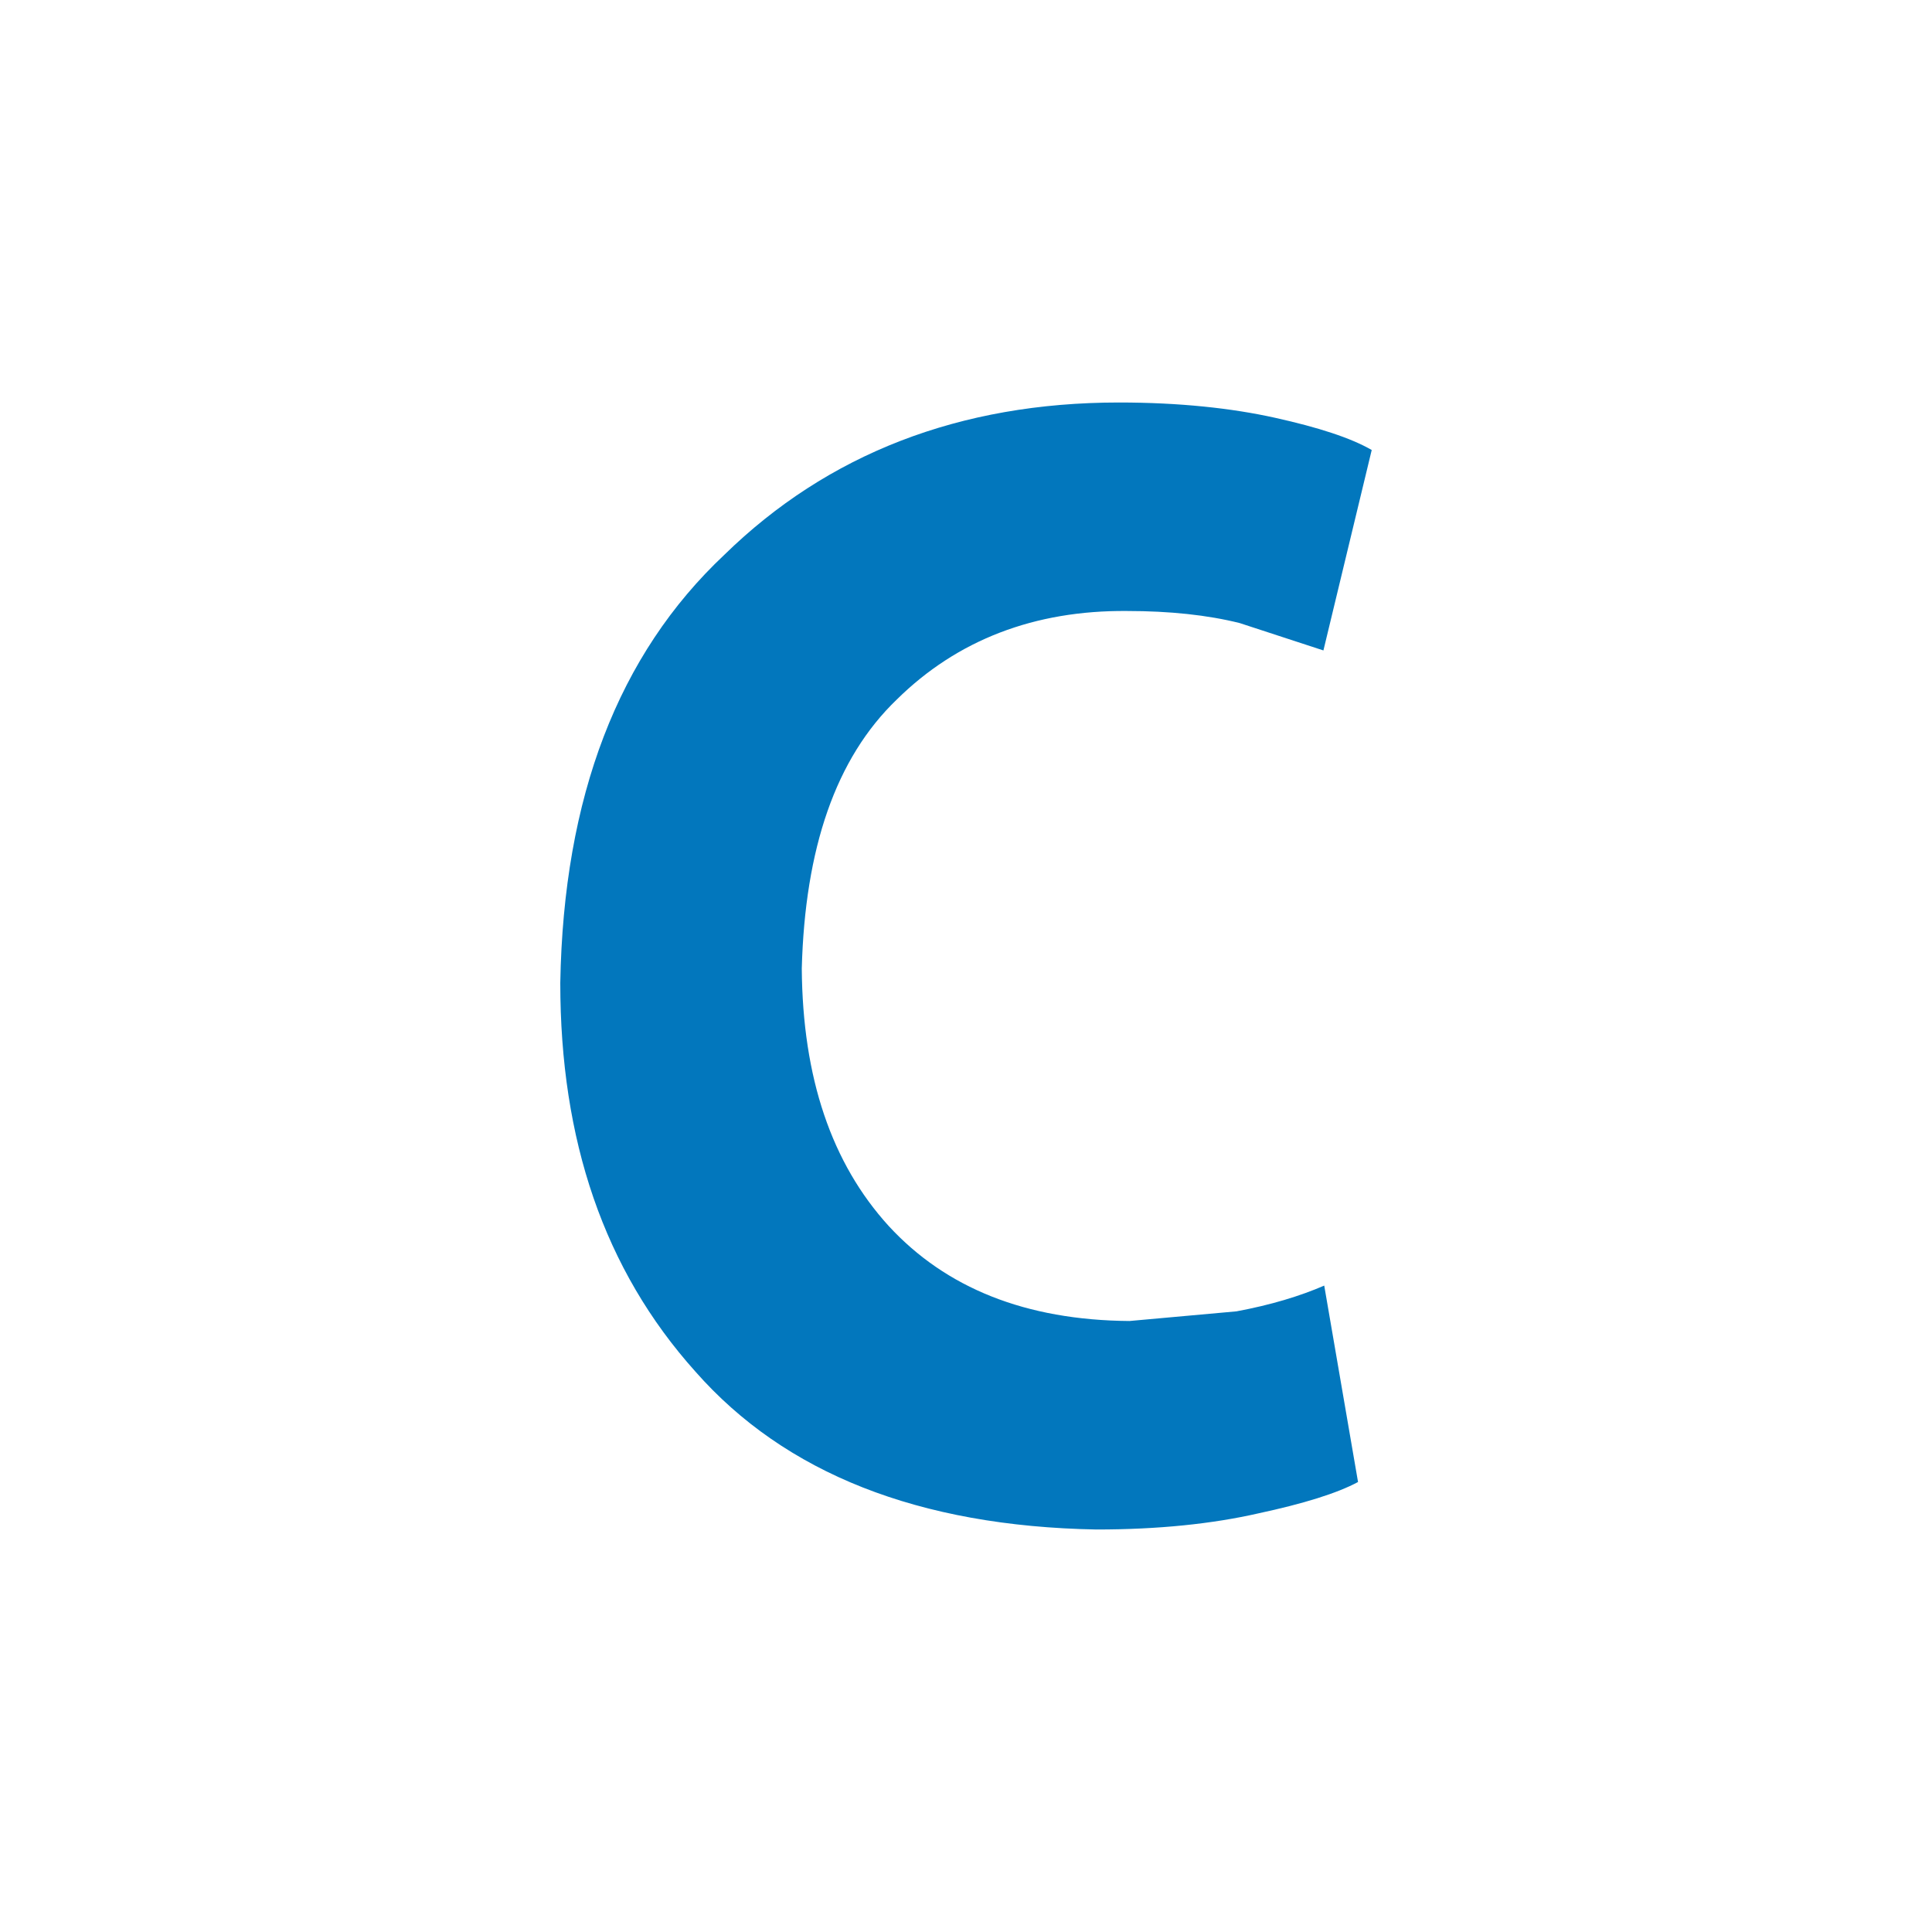
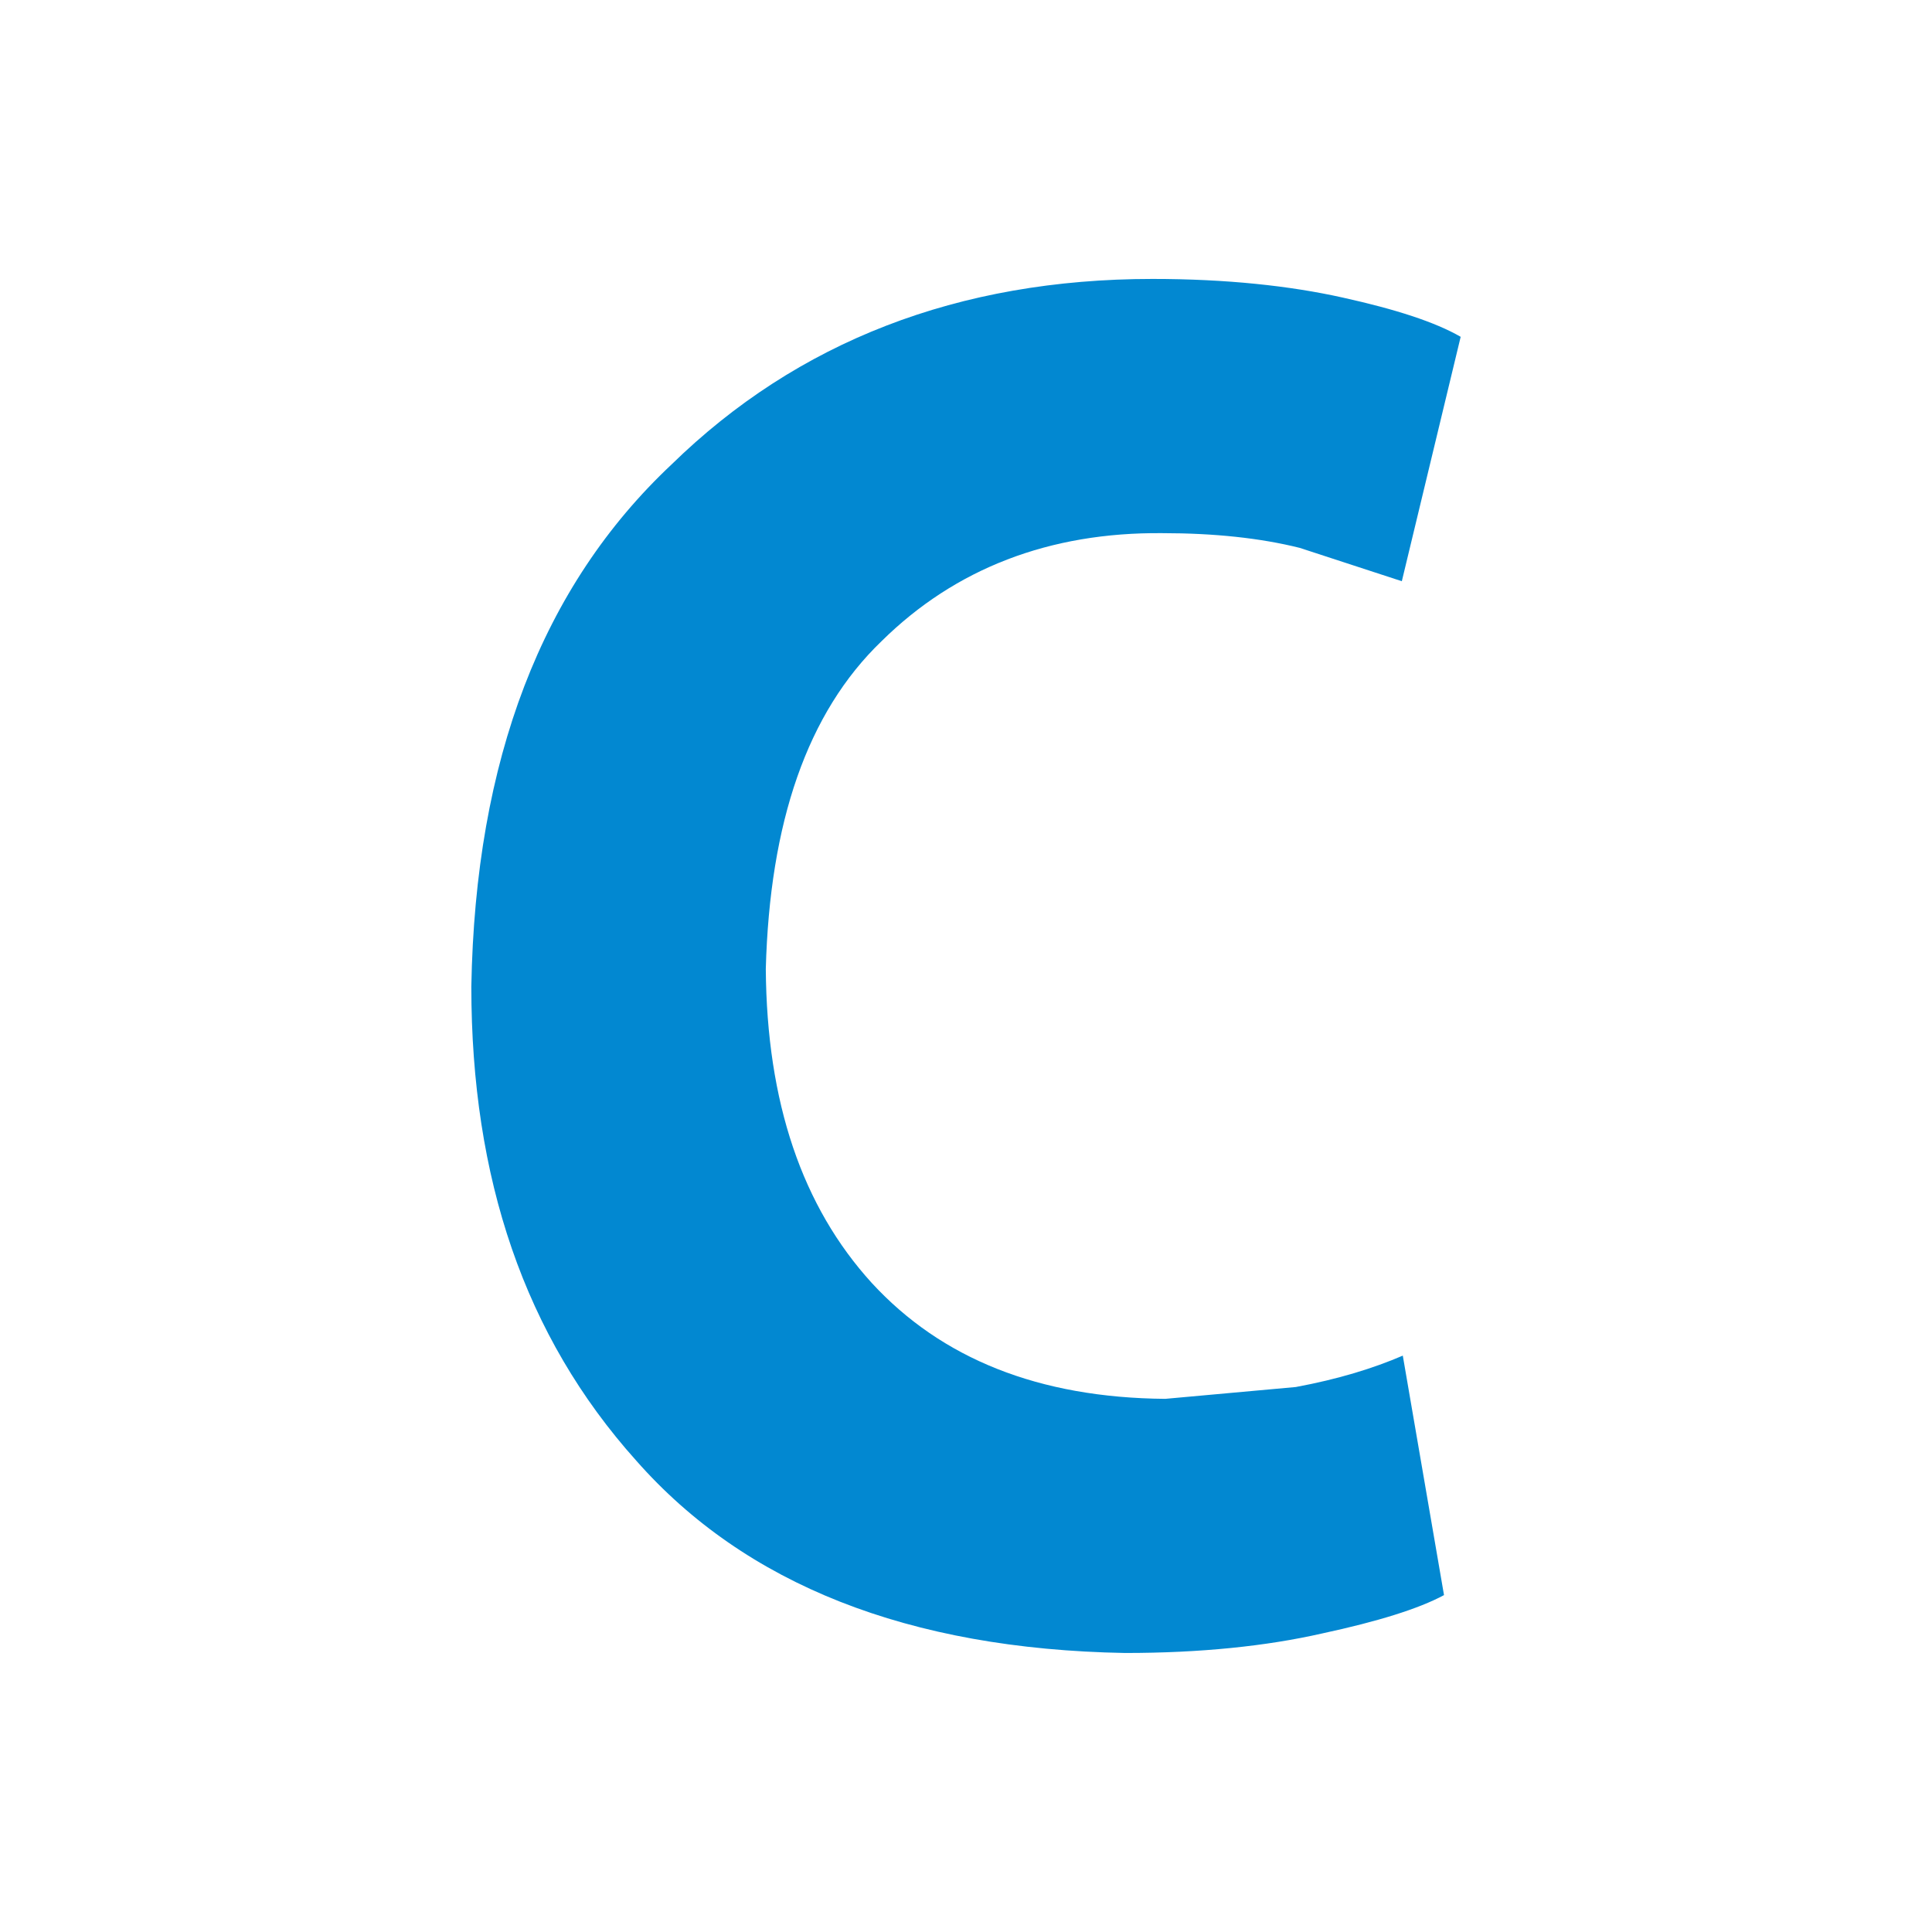
<svg xmlns="http://www.w3.org/2000/svg" viewBox="0 0 24 24">
-   <path d="m16.45 15.97.42 2.44c-.26.14-.68.27-1.24.39-.57.13-1.24.2-2.01.2-2.21-.04-3.87-.7-4.98-1.96-1.14-1.27-1.68-2.88-1.68-4.83C7 9.9 7.68 8.13 9 6.89 10.28 5.64 11.92 5 13.9 5c.75 0 1.4.07 1.94.19s.94.25 1.2.4l-.6 2.49-1.04-.34c-.4-.1-.87-.15-1.4-.15-1.15-.01-2.11.36-2.86 1.1-.76.73-1.14 1.85-1.18 3.34.01 1.36.37 2.42 1.08 3.2.71.77 1.7 1.17 2.99 1.18l1.33-.12c.43-.08.79-.19 1.09-.32z" fill="#0277bd" />
+   <path d="M17.426 16.84L17.938 19.815C17.621 19.986 17.109 20.144 16.426 20.291C15.731 20.449 14.914 20.534 13.976 20.534C11.281 20.486 9.257 19.681 7.904 18.145C6.514 16.596 5.855 14.633 5.855 12.256C5.904 9.439 6.733 7.281 8.343 5.769C9.903 4.245 11.903 3.465 14.317 3.465C15.231 3.465 16.024 3.55 16.682 3.697C17.341 3.843 17.828 4.001 18.145 4.184L17.414 7.22L16.146 6.806C15.658 6.684 15.085 6.623 14.439 6.623C13.037 6.61 11.866 7.062 10.952 7.964C10.025 8.854 9.562 10.22 9.513 12.036C9.525 13.694 9.964 14.987 10.83 15.938C11.695 16.877 12.902 17.364 14.475 17.377L16.097 17.23C16.621 17.133 17.06 16.998 17.426 16.84Z" fill="#0288D1" />
</svg>
